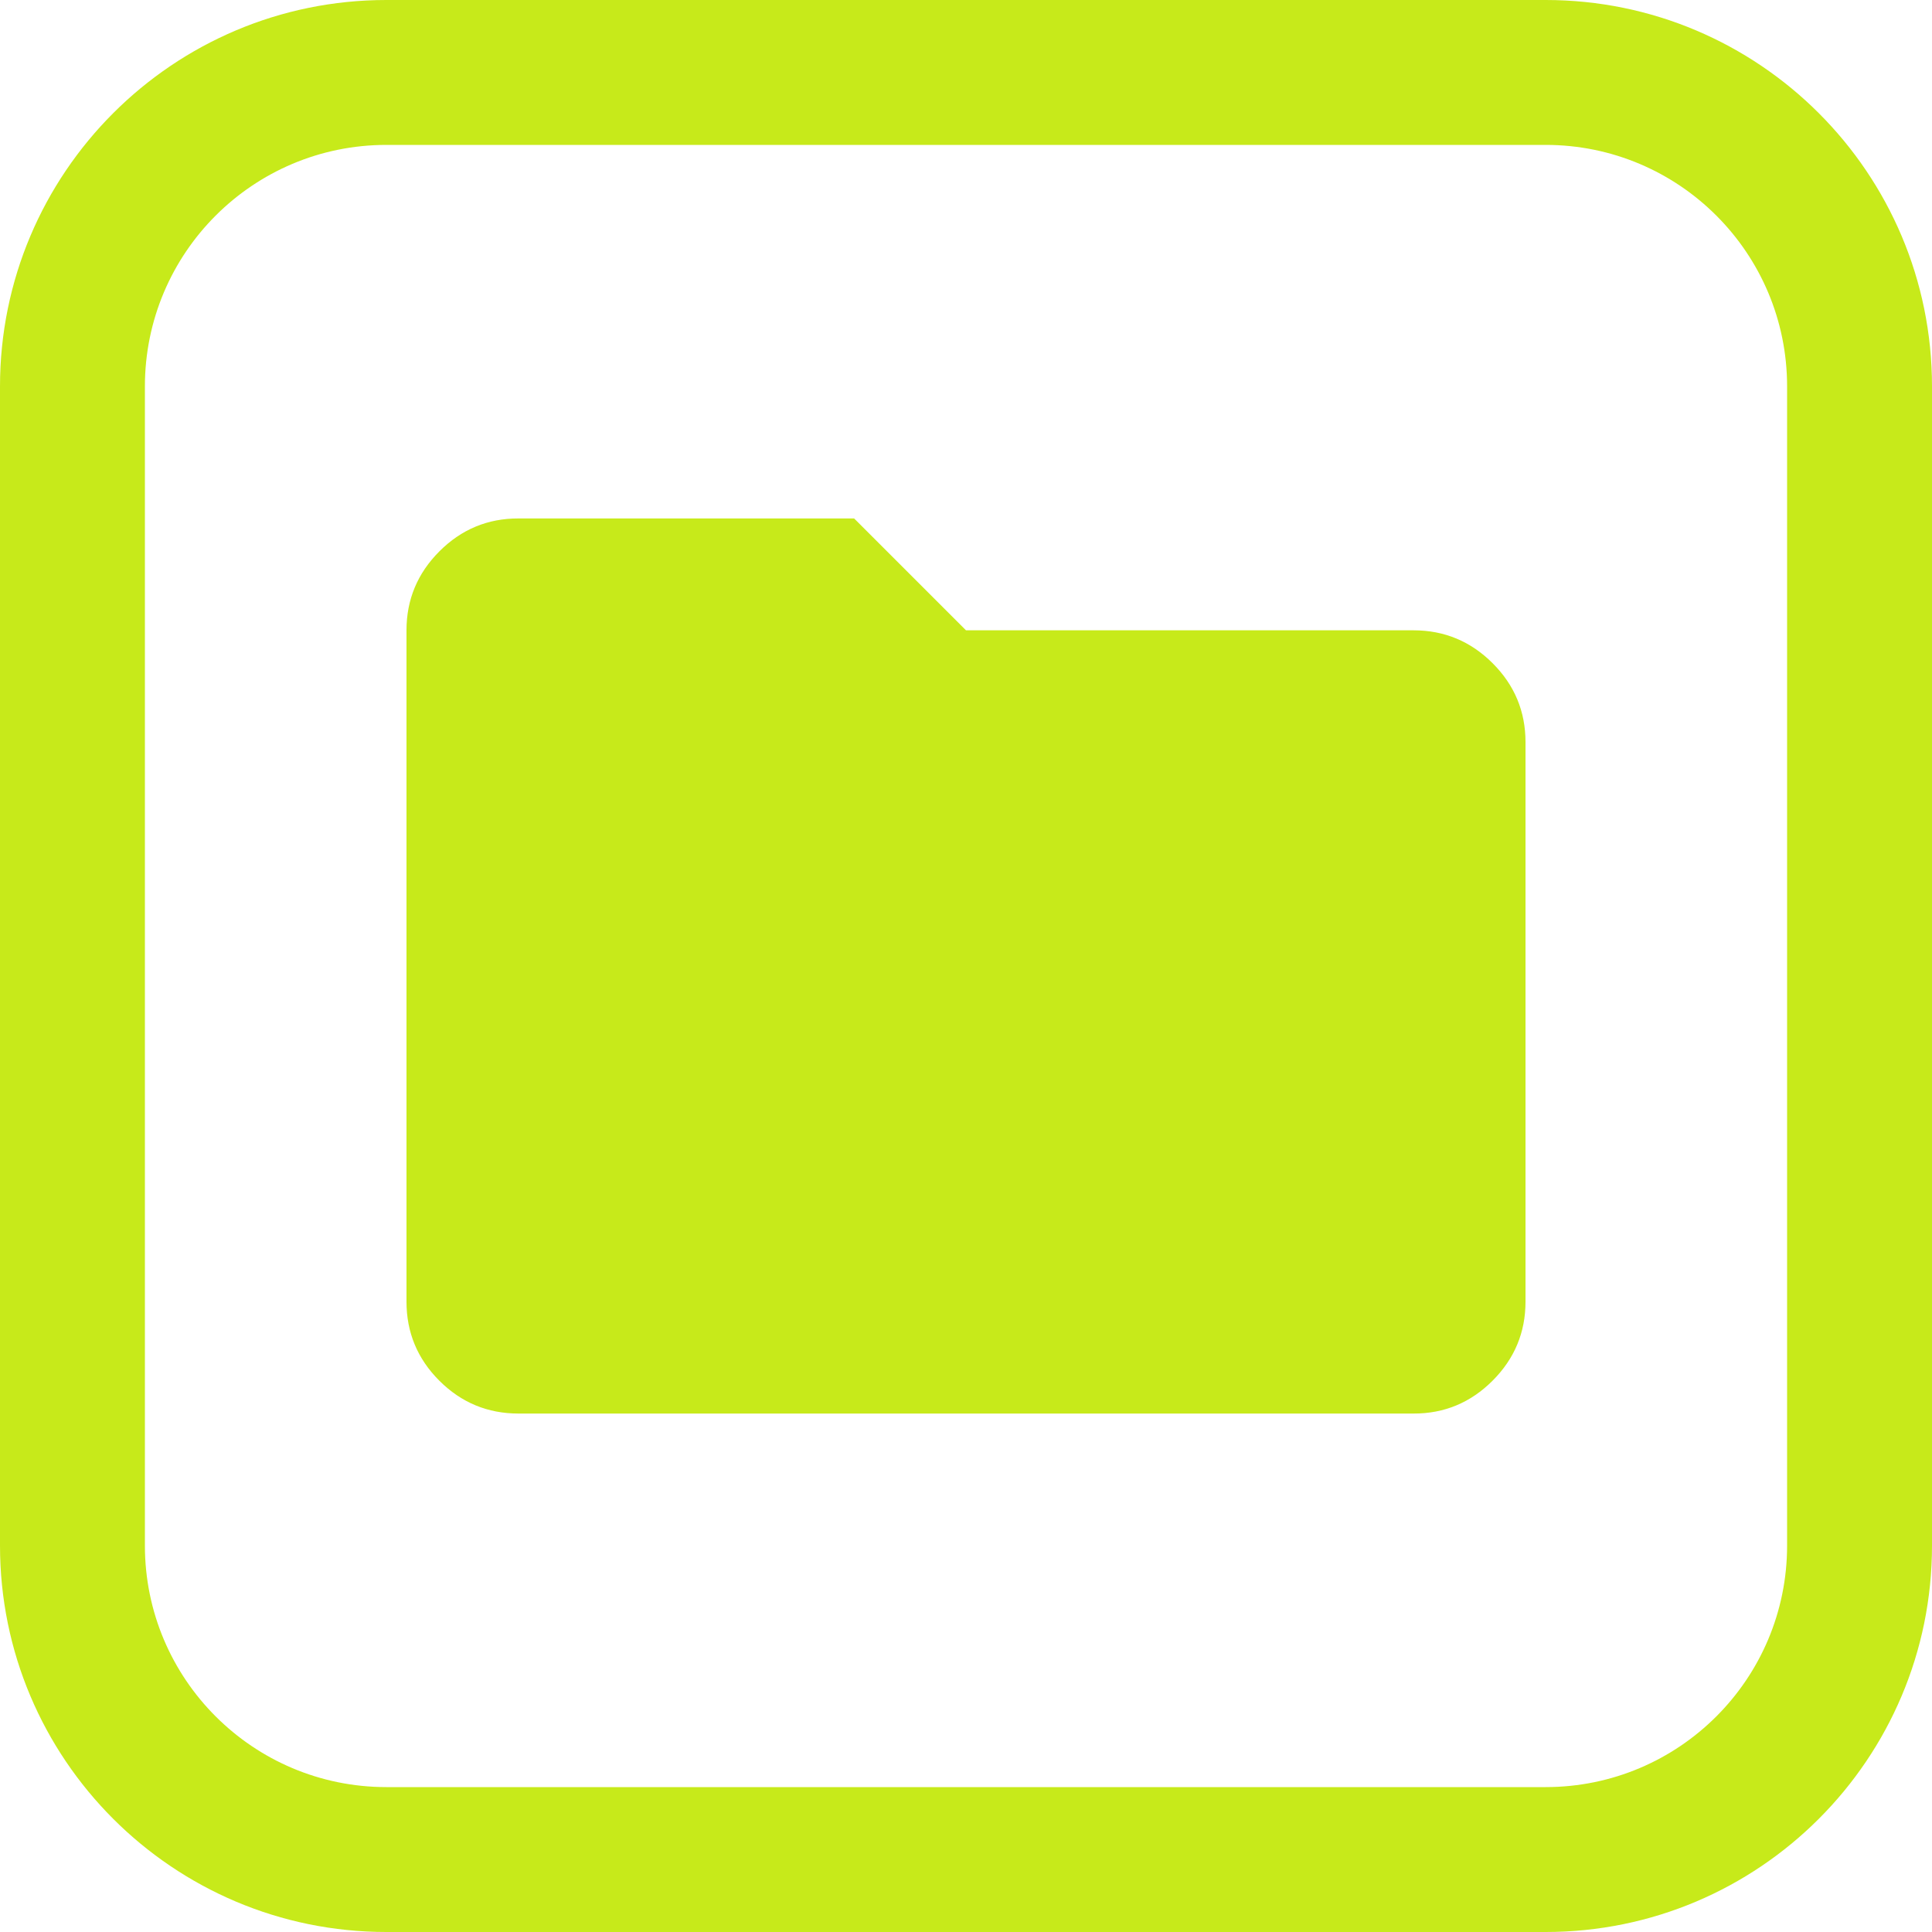
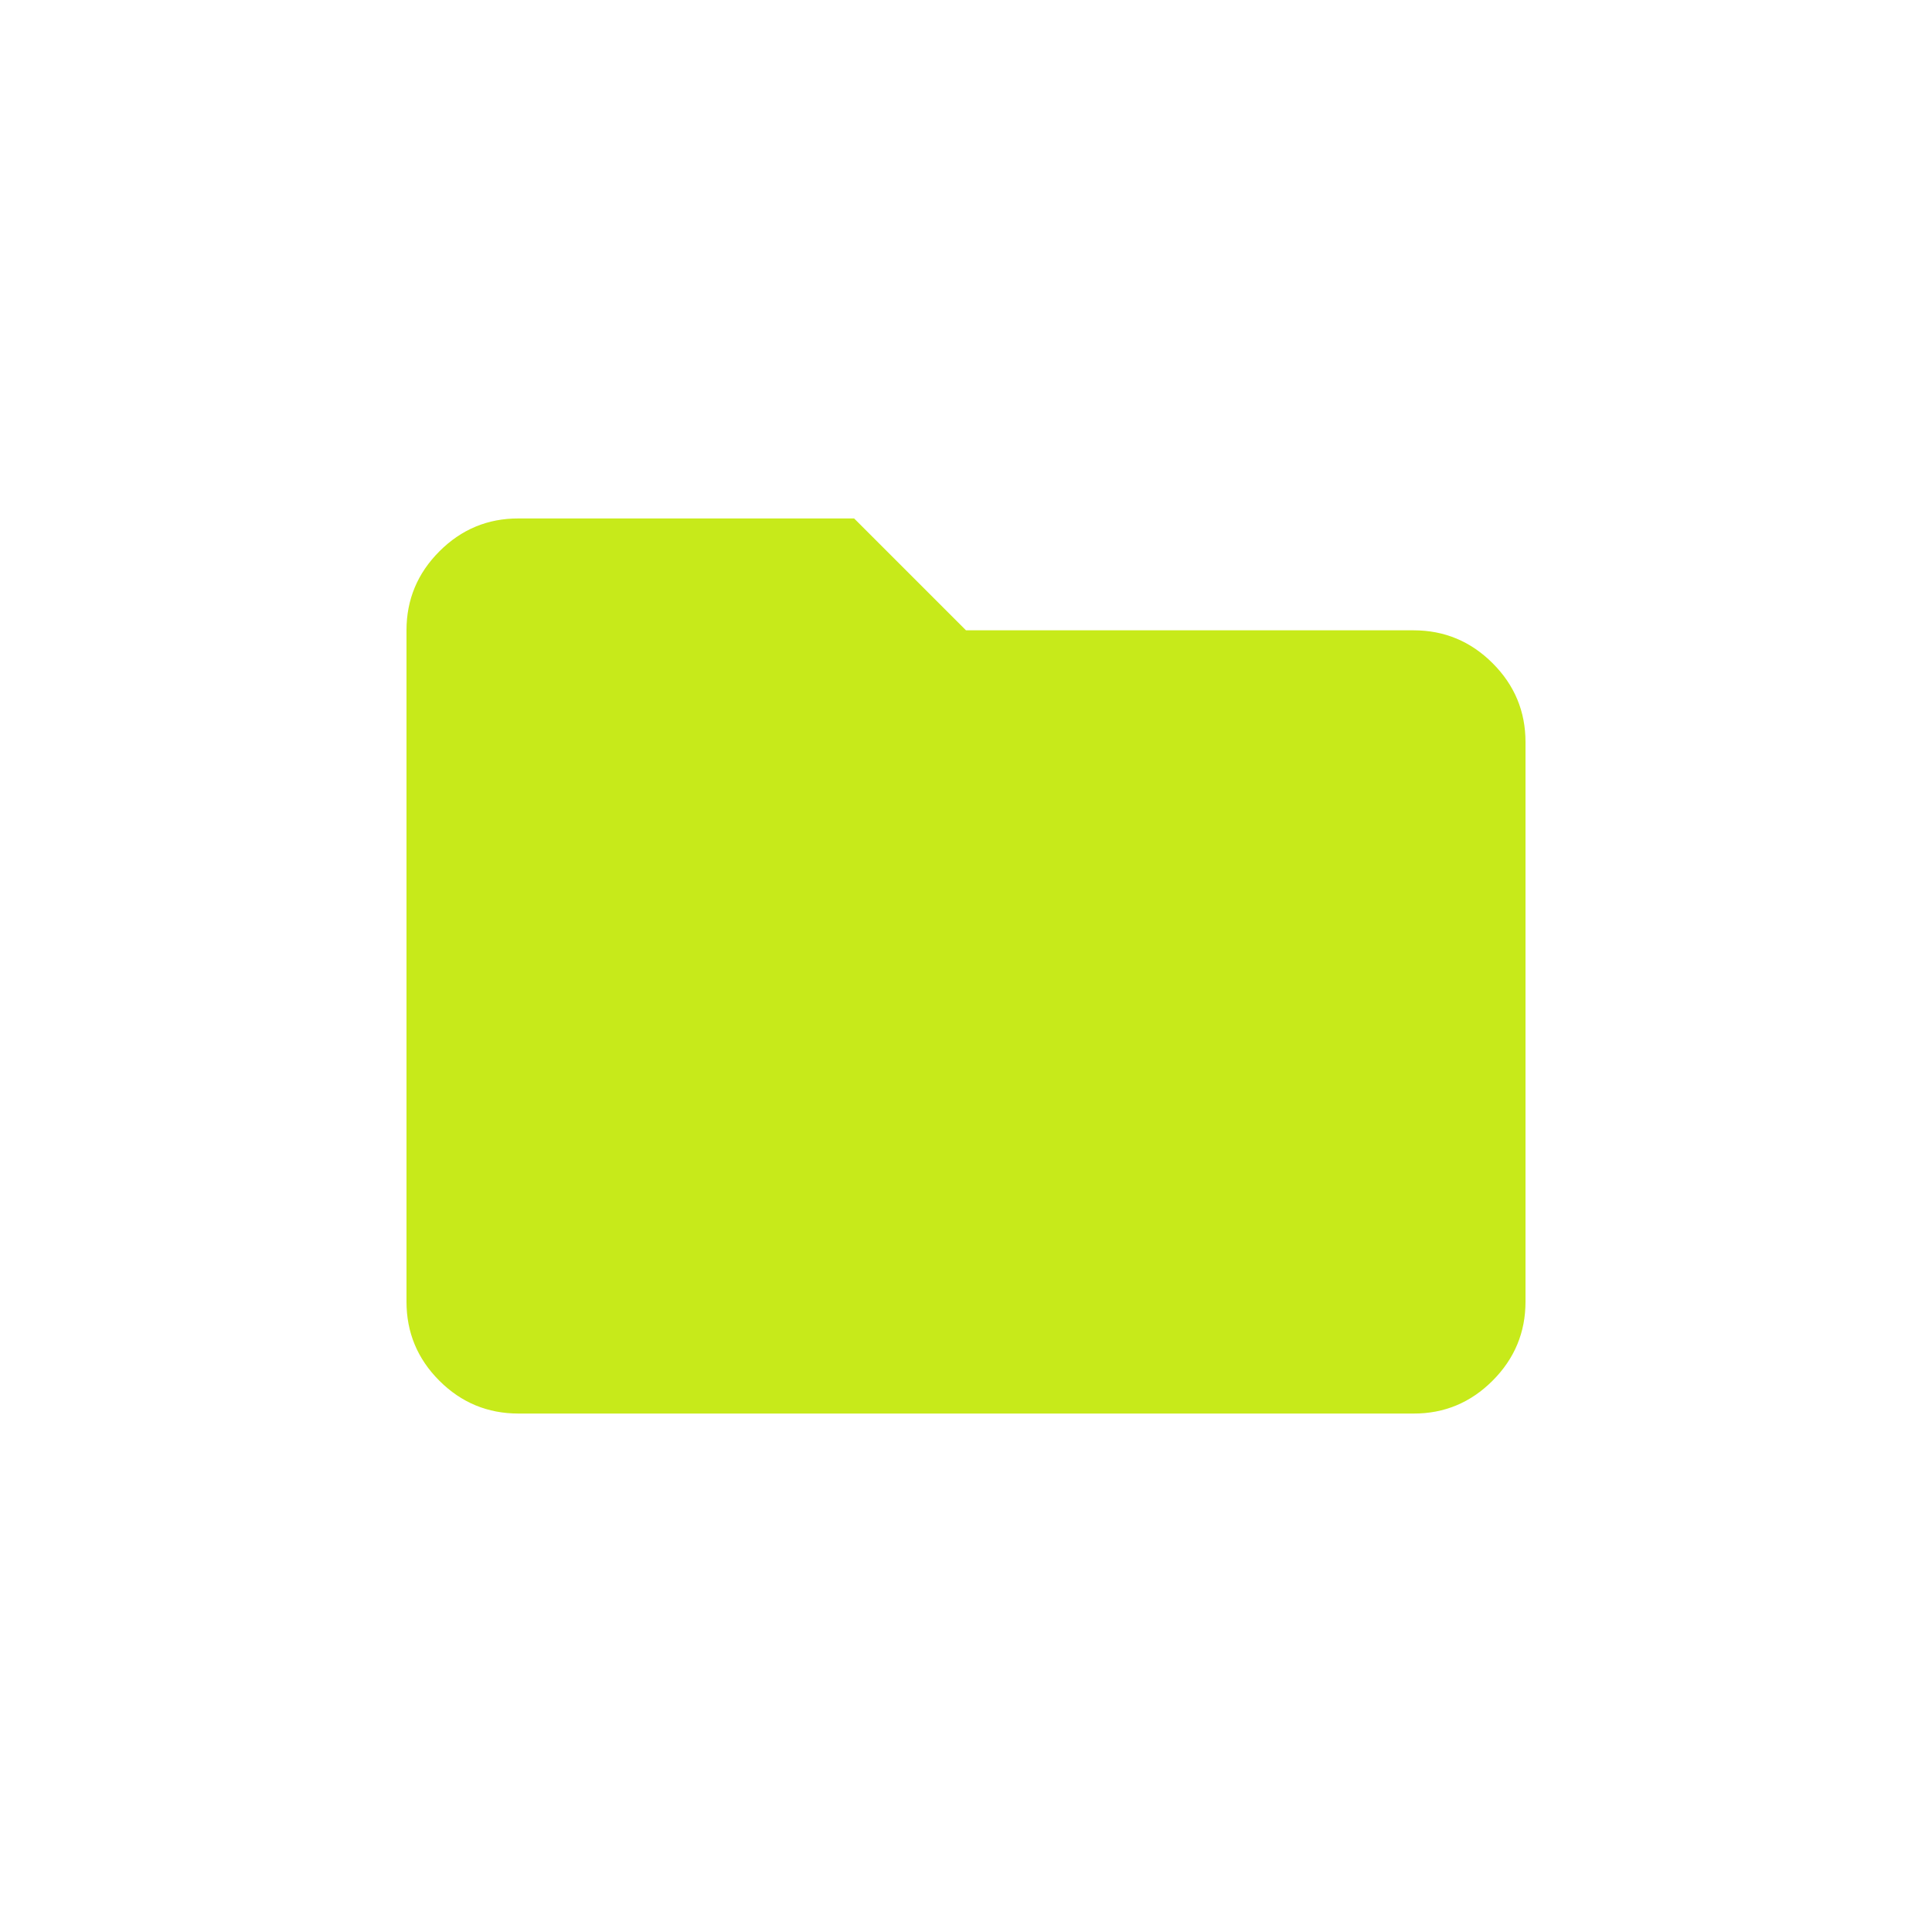
<svg xmlns="http://www.w3.org/2000/svg" width="20" height="20" viewBox="0 0 20 20" fill="none">
-   <path fill-rule="evenodd" clip-rule="evenodd" d="M16 1.5H4C2.619 1.5 1.5 2.619 1.5 4V16C1.5 17.381 2.619 18.5 4 18.5H16C17.381 18.5 18.5 17.381 18.5 16V4C18.5 2.619 17.381 1.5 16 1.5ZM4 0C1.791 0 0 1.791 0 4V16C0 18.209 1.791 20 4 20H16C18.209 20 20 18.209 20 16V4C20 1.791 18.209 0 16 0H4Z" fill="#C7EA1A" />
  <path d="M5.367 14.633C5.048 14.633 4.775 14.52 4.548 14.293C4.321 14.066 4.208 13.793 4.208 13.475V6.525C4.208 6.207 4.322 5.934 4.549 5.707C4.776 5.48 5.049 5.366 5.367 5.367H8.842L10 6.525H14.633C14.952 6.525 15.225 6.639 15.452 6.866C15.679 7.093 15.792 7.365 15.792 7.683V13.475C15.792 13.793 15.678 14.066 15.451 14.293C15.224 14.52 14.951 14.634 14.633 14.633H5.367Z" fill="#C7EA1A" />
</svg>
